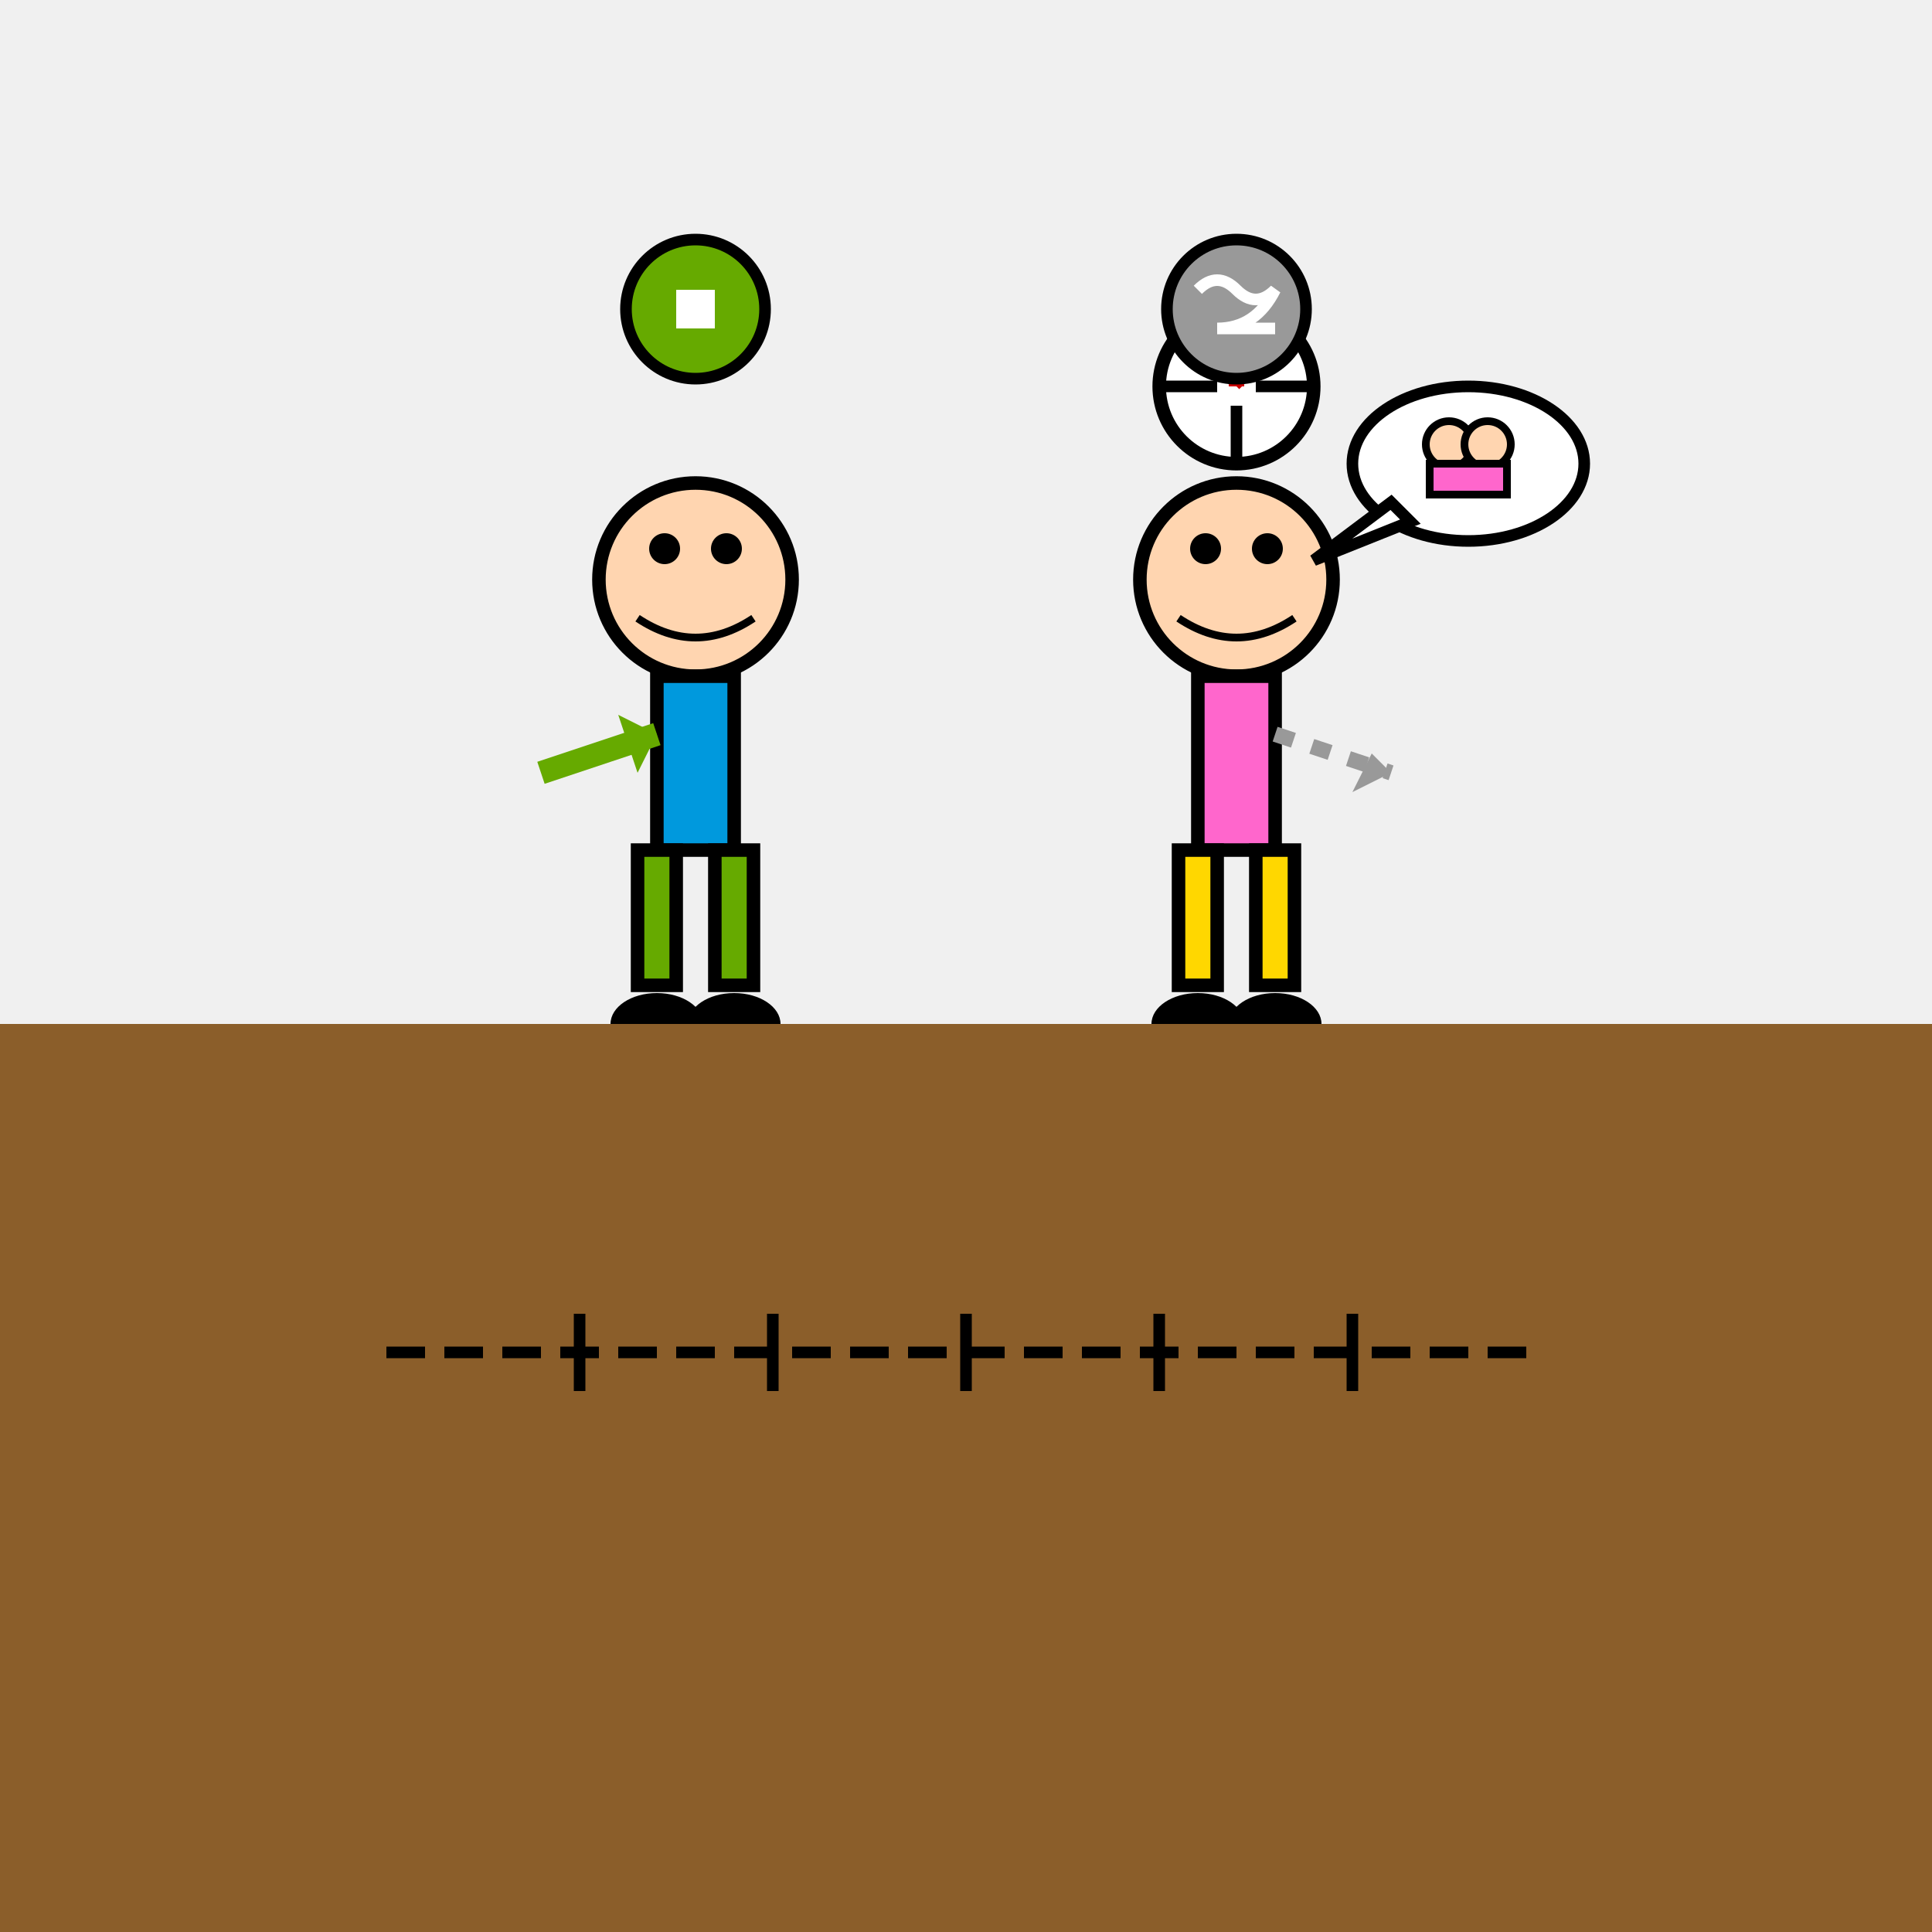
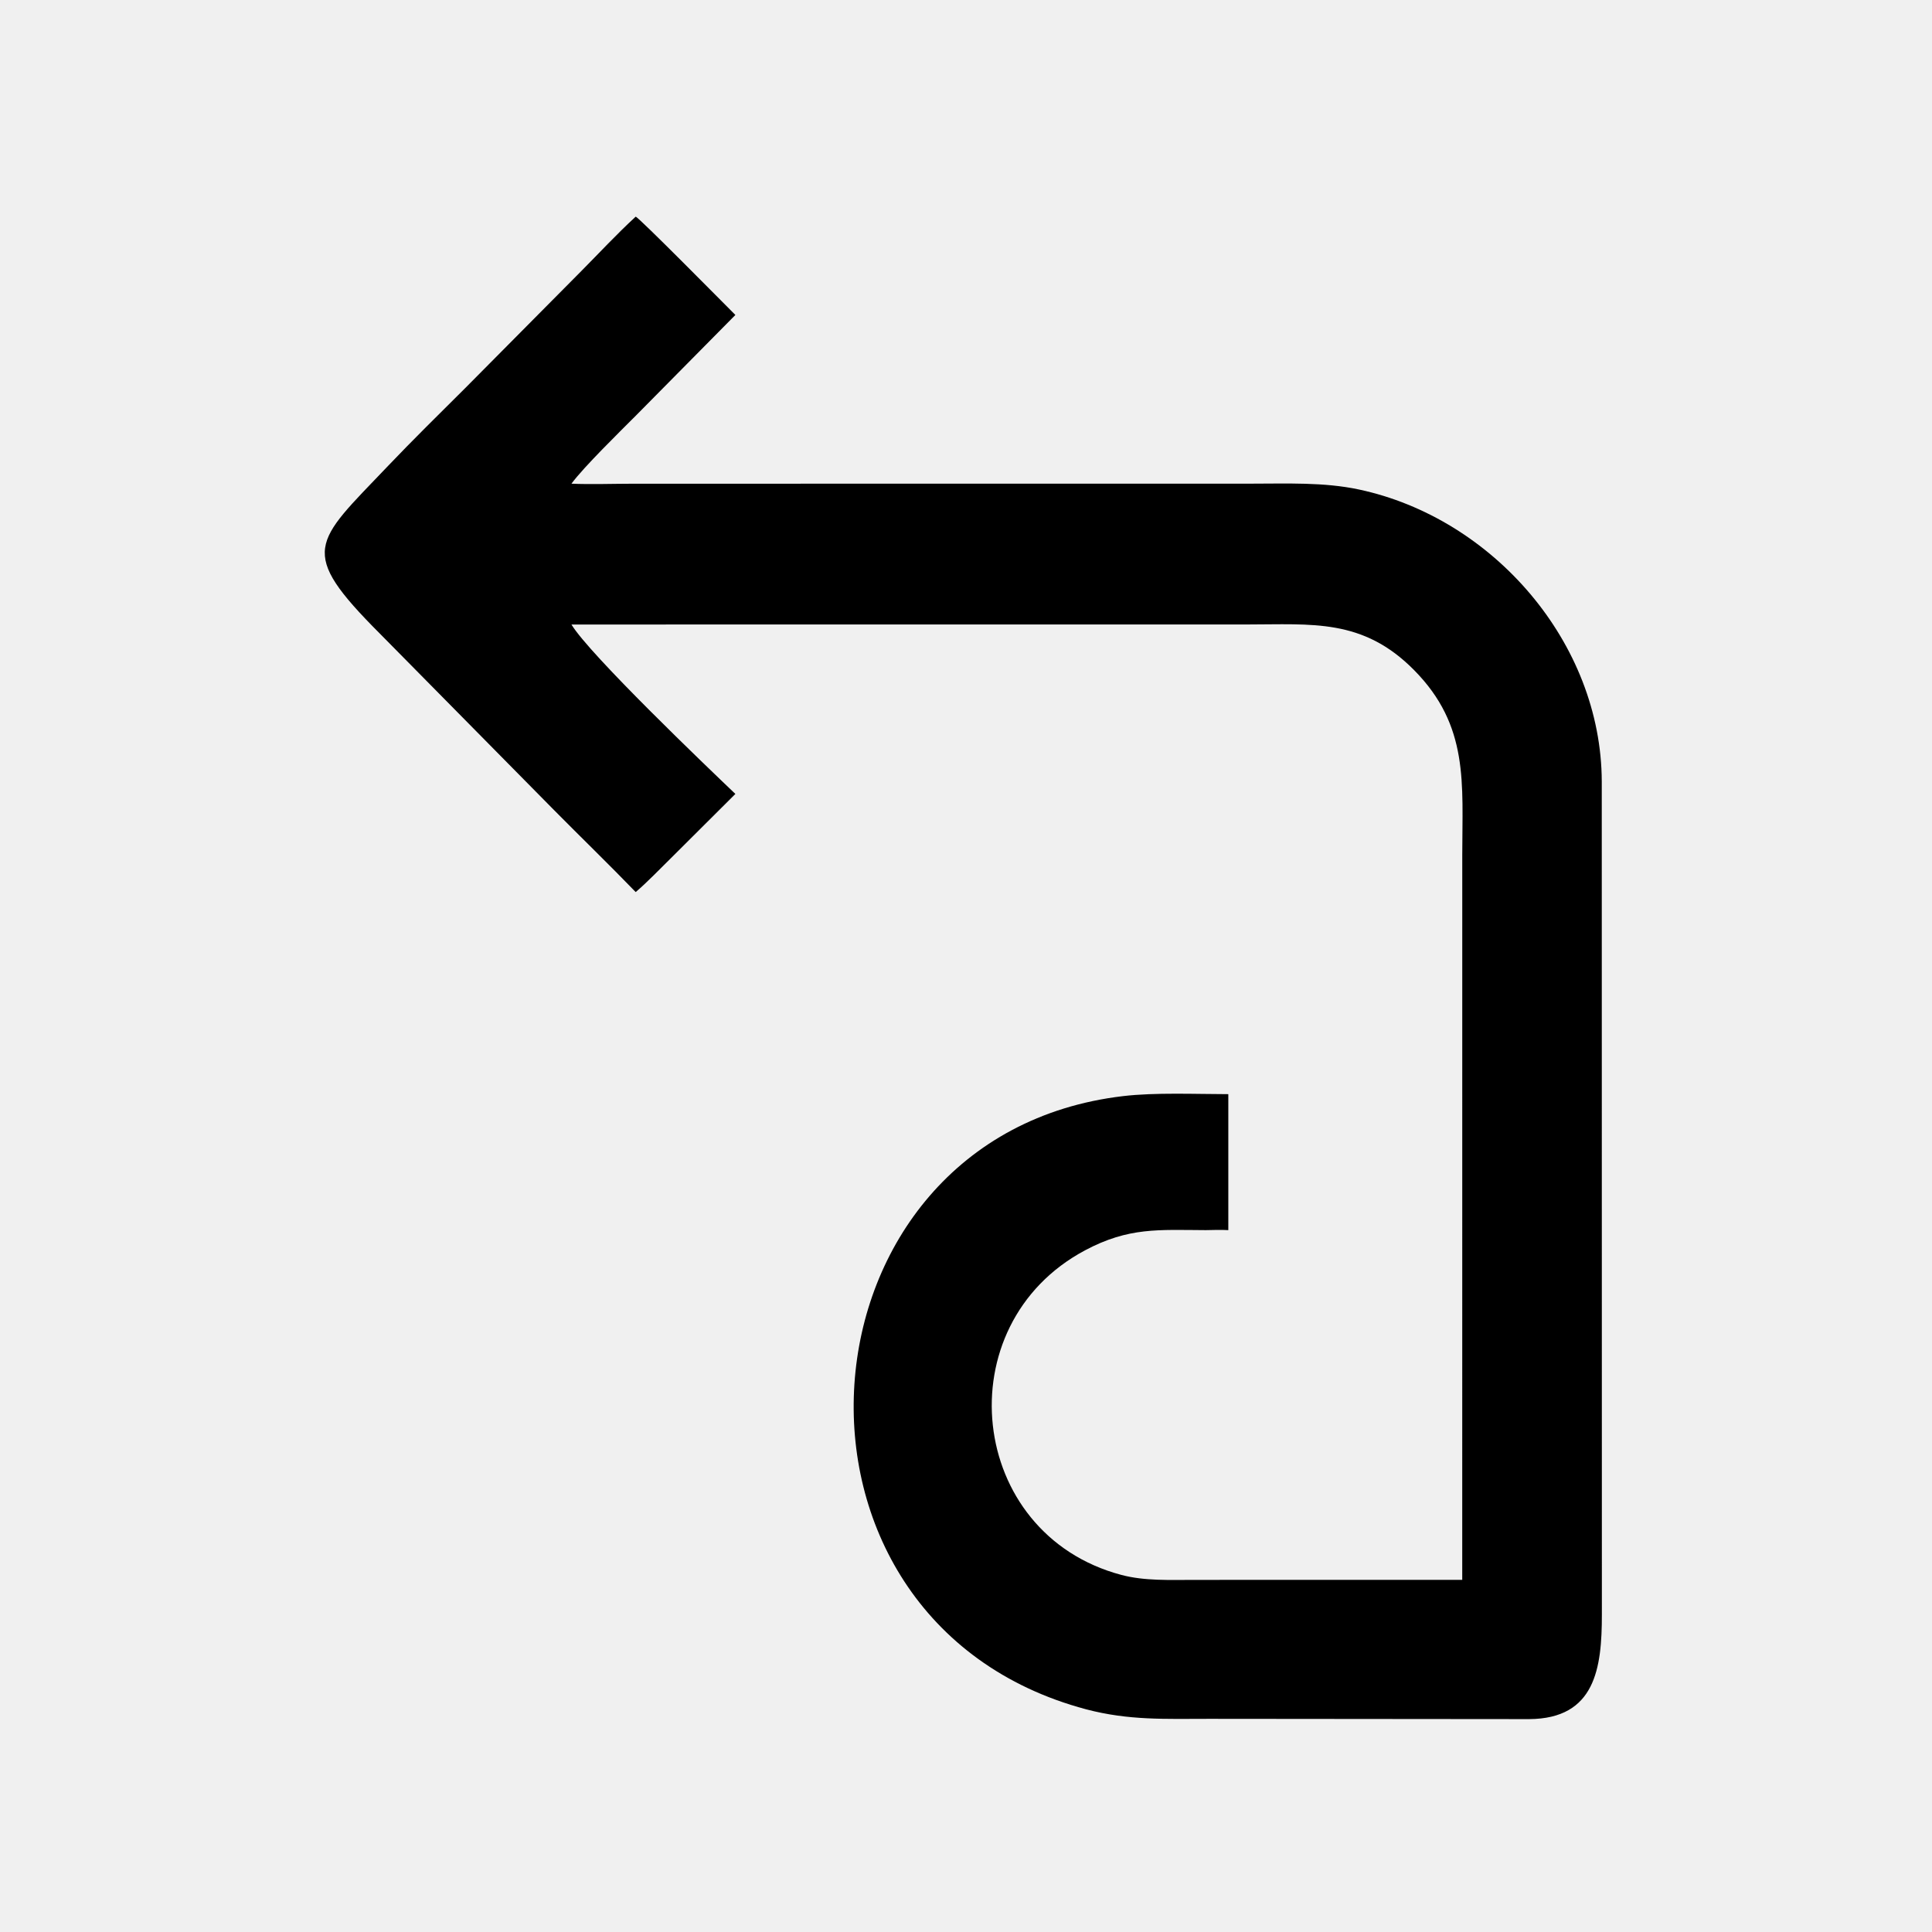
- <svg xmlns="http://www.w3.org/2000/svg" viewBox="0 0 500 500">
-   <circle cx="180" cy="150" r="25" fill="#FFD5B0" stroke="#000" stroke-width="3.5" />
-   <circle cx="172" cy="142" r="4" fill="#000" />
-   <circle cx="188" cy="142" r="4" fill="#000" />
-   <path d="M165 160 Q180 170 195 160" fill="none" stroke="#000" stroke-width="2" />
-   <rect x="170" y="175" width="20" height="45" fill="#0099DD" stroke="#000" stroke-width="3.5" />
-   <rect x="165" y="220" width="10" height="35" fill="#66AA00" stroke="#000" stroke-width="3.5" />
-   <rect x="185" y="220" width="10" height="35" fill="#66AA00" stroke="#000" stroke-width="3.5" />
-   <ellipse cx="170" cy="265" rx="12" ry="8" fill="#000" />
-   <ellipse cx="190" cy="265" rx="12" ry="8" fill="#000" />
-   <circle cx="320" cy="150" r="25" fill="#FFD5B0" stroke="#000" stroke-width="3.5" />
-   <circle cx="312" cy="142" r="4" fill="#000" />
-   <circle cx="328" cy="142" r="4" fill="#000" />
-   <path d="M305 160 Q320 170 335 160" fill="none" stroke="#000" stroke-width="2" />
-   <rect x="310" y="175" width="20" height="45" fill="#FF66CC" stroke="#000" stroke-width="3.5" />
-   <rect x="305" y="220" width="10" height="35" fill="#FFD700" stroke="#000" stroke-width="3.5" />
-   <rect x="325" y="220" width="10" height="35" fill="#FFD700" stroke="#000" stroke-width="3.5" />
-   <ellipse cx="310" cy="265" rx="12" ry="8" fill="#000" />
-   <ellipse cx="330" cy="265" rx="12" ry="8" fill="#000" />
-   <rect x="220" y="300" width="60" height="40" fill="#CC0000" stroke="#000" stroke-width="3.5" />
-   <circle cx="240" cy="320" r="8" fill="#FFFFFF" />
-   <circle cx="260" cy="320" r="8" fill="#FFFFFF" />
-   <rect x="235" y="310" width="30" height="8" fill="#FFD700" />
-   <path d="M140 200 L170 190" stroke="#66AA00" stroke-width="6" />
-   <path d="M160 185 L170 190 L165 200" fill="#66AA00" />
-   <path d="M330 190 L360 200" stroke="#999999" stroke-width="4" stroke-dasharray="5,5" />
-   <path d="M355 195 L360 200 L350 205" fill="#999999" />
-   <circle cx="320" cy="100" r="20" fill="#FFFFFF" stroke="#000" stroke-width="3.5" />
-   <path d="M320 80 L320 95" stroke="#000" stroke-width="3" />
-   <path d="M320 105 L320 120" stroke="#000" stroke-width="3" />
-   <path d="M300 100 L315 100" stroke="#000" stroke-width="3" />
-   <path d="M325 100 L340 100" stroke="#000" stroke-width="3" />
-   <path d="M320 100 L320 85" stroke="#CC0000" stroke-width="4" />
-   <path d="M320 100 L330 90" stroke="#CC0000" stroke-width="2" />
-   <circle cx="180" cy="80" r="18" fill="#66AA00" stroke="#000" stroke-width="3" />
-   <rect x="175" y="75" width="10" height="10" fill="#FFFFFF" />
-   <circle cx="320" cy="80" r="18" fill="#999999" stroke="#000" stroke-width="3" />
-   <path d="M310 75 Q315 70 320 75 Q325 80 330 75 Q325 85 315 85 L330 85" fill="none" stroke="#FFFFFF" stroke-width="3" />
-   <ellipse cx="380" cy="120" rx="30" ry="20" fill="#FFFFFF" stroke="#000" stroke-width="3" />
-   <path d="M360 130 L340 145 L365 135 Z" fill="#FFFFFF" stroke="#000" stroke-width="3" />
-   <circle cx="375" cy="115" r="6" fill="#FFD5B0" stroke="#000" stroke-width="2" />
-   <circle cx="385" cy="115" r="6" fill="#FFD5B0" stroke="#000" stroke-width="2" />
-   <rect x="370" y="120" width="20" height="8" fill="#FF66CC" stroke="#000" stroke-width="2" />
-   <rect x="0" y="265" width="500" height="235" fill="#8B5E2A" />
-   <path d="M100 350 L400 350" stroke="#000" stroke-width="3" stroke-dasharray="10,5" />
-   <path d="M150 340 L150 360" stroke="#000" stroke-width="3" />
-   <path d="M200 340 L200 360" stroke="#000" stroke-width="3" />
-   <path d="M250 340 L250 360" stroke="#000" stroke-width="3" />
-   <path d="M300 340 L300 360" stroke="#000" stroke-width="3" />
-   <path d="M350 340 L350 360" stroke="#000" stroke-width="3" />
+ <svg xmlns="http://www.w3.org/2000/svg" height="512" preserveAspectRatio="none" style="display: block;" version="1.1" viewBox="0 0 2048 2048" width="512">
+   <path d="M 673.855 229.665 C 677.654 230.817 767.076 321.458 779.532 333.868 L 674.106 440.505 C 657.076 457.606 619.061 494.727 605.749 512.723 C 624.816 513.62 651.966 512.76 671.579 512.751 L 1326.21 512.698 C 1364.04 512.7 1403.3 510.961 1440.39 518.855 C 1582.64 549.126 1697.55 681.393 1697.94 828.538 L 1698.05 1711.57 C 1698.05 1768.15 1691.26 1821.87 1621.04 1822.33 L 1281.58 1822.03 C 1235.17 1822.04 1196.56 1823.87 1151.23 1811.91 C 798.183 1717.66 836.486 1203.61 1190.49 1161.93 C 1224.44 1157.93 1267.25 1159.82 1302.06 1159.86 L 1302.06 1303.99 C 1294.23 1303.54 1286.05 1303.84 1278.18 1303.99 C 1228.29 1303.78 1196.57 1300.71 1150.32 1325.33 C 1001.71 1404.43 1025.11 1626.06 1188.69 1669.48 C 1213.24 1676 1240.11 1674.76 1266.06 1674.75 L 1550.03 1674.71 L 1550.06 906.409 C 1550.07 830.26 1557.42 769.427 1498.99 710.327 C 1444.62 655.334 1391.07 661.959 1321.39 661.969 L 605.749 661.999 C 625.035 693.911 748.835 812.323 779.532 841.605 L 711.466 909.431 C 700.268 920.437 685.331 935.953 673.855 945.615 C 645.059 915.821 616.109 887.853 587.146 858.566 L 402.694 671.672 C 314.932 583.762 333.099 575.998 410.461 494.803 C 437.466 466.462 465.463 438.943 493.155 411.384 L 616.096 287.437 C 635.6 267.785 653.415 248.471 673.855 229.665 z" fill="rgb(0,0,0)" transform="translate(0,0)" />
</svg>
